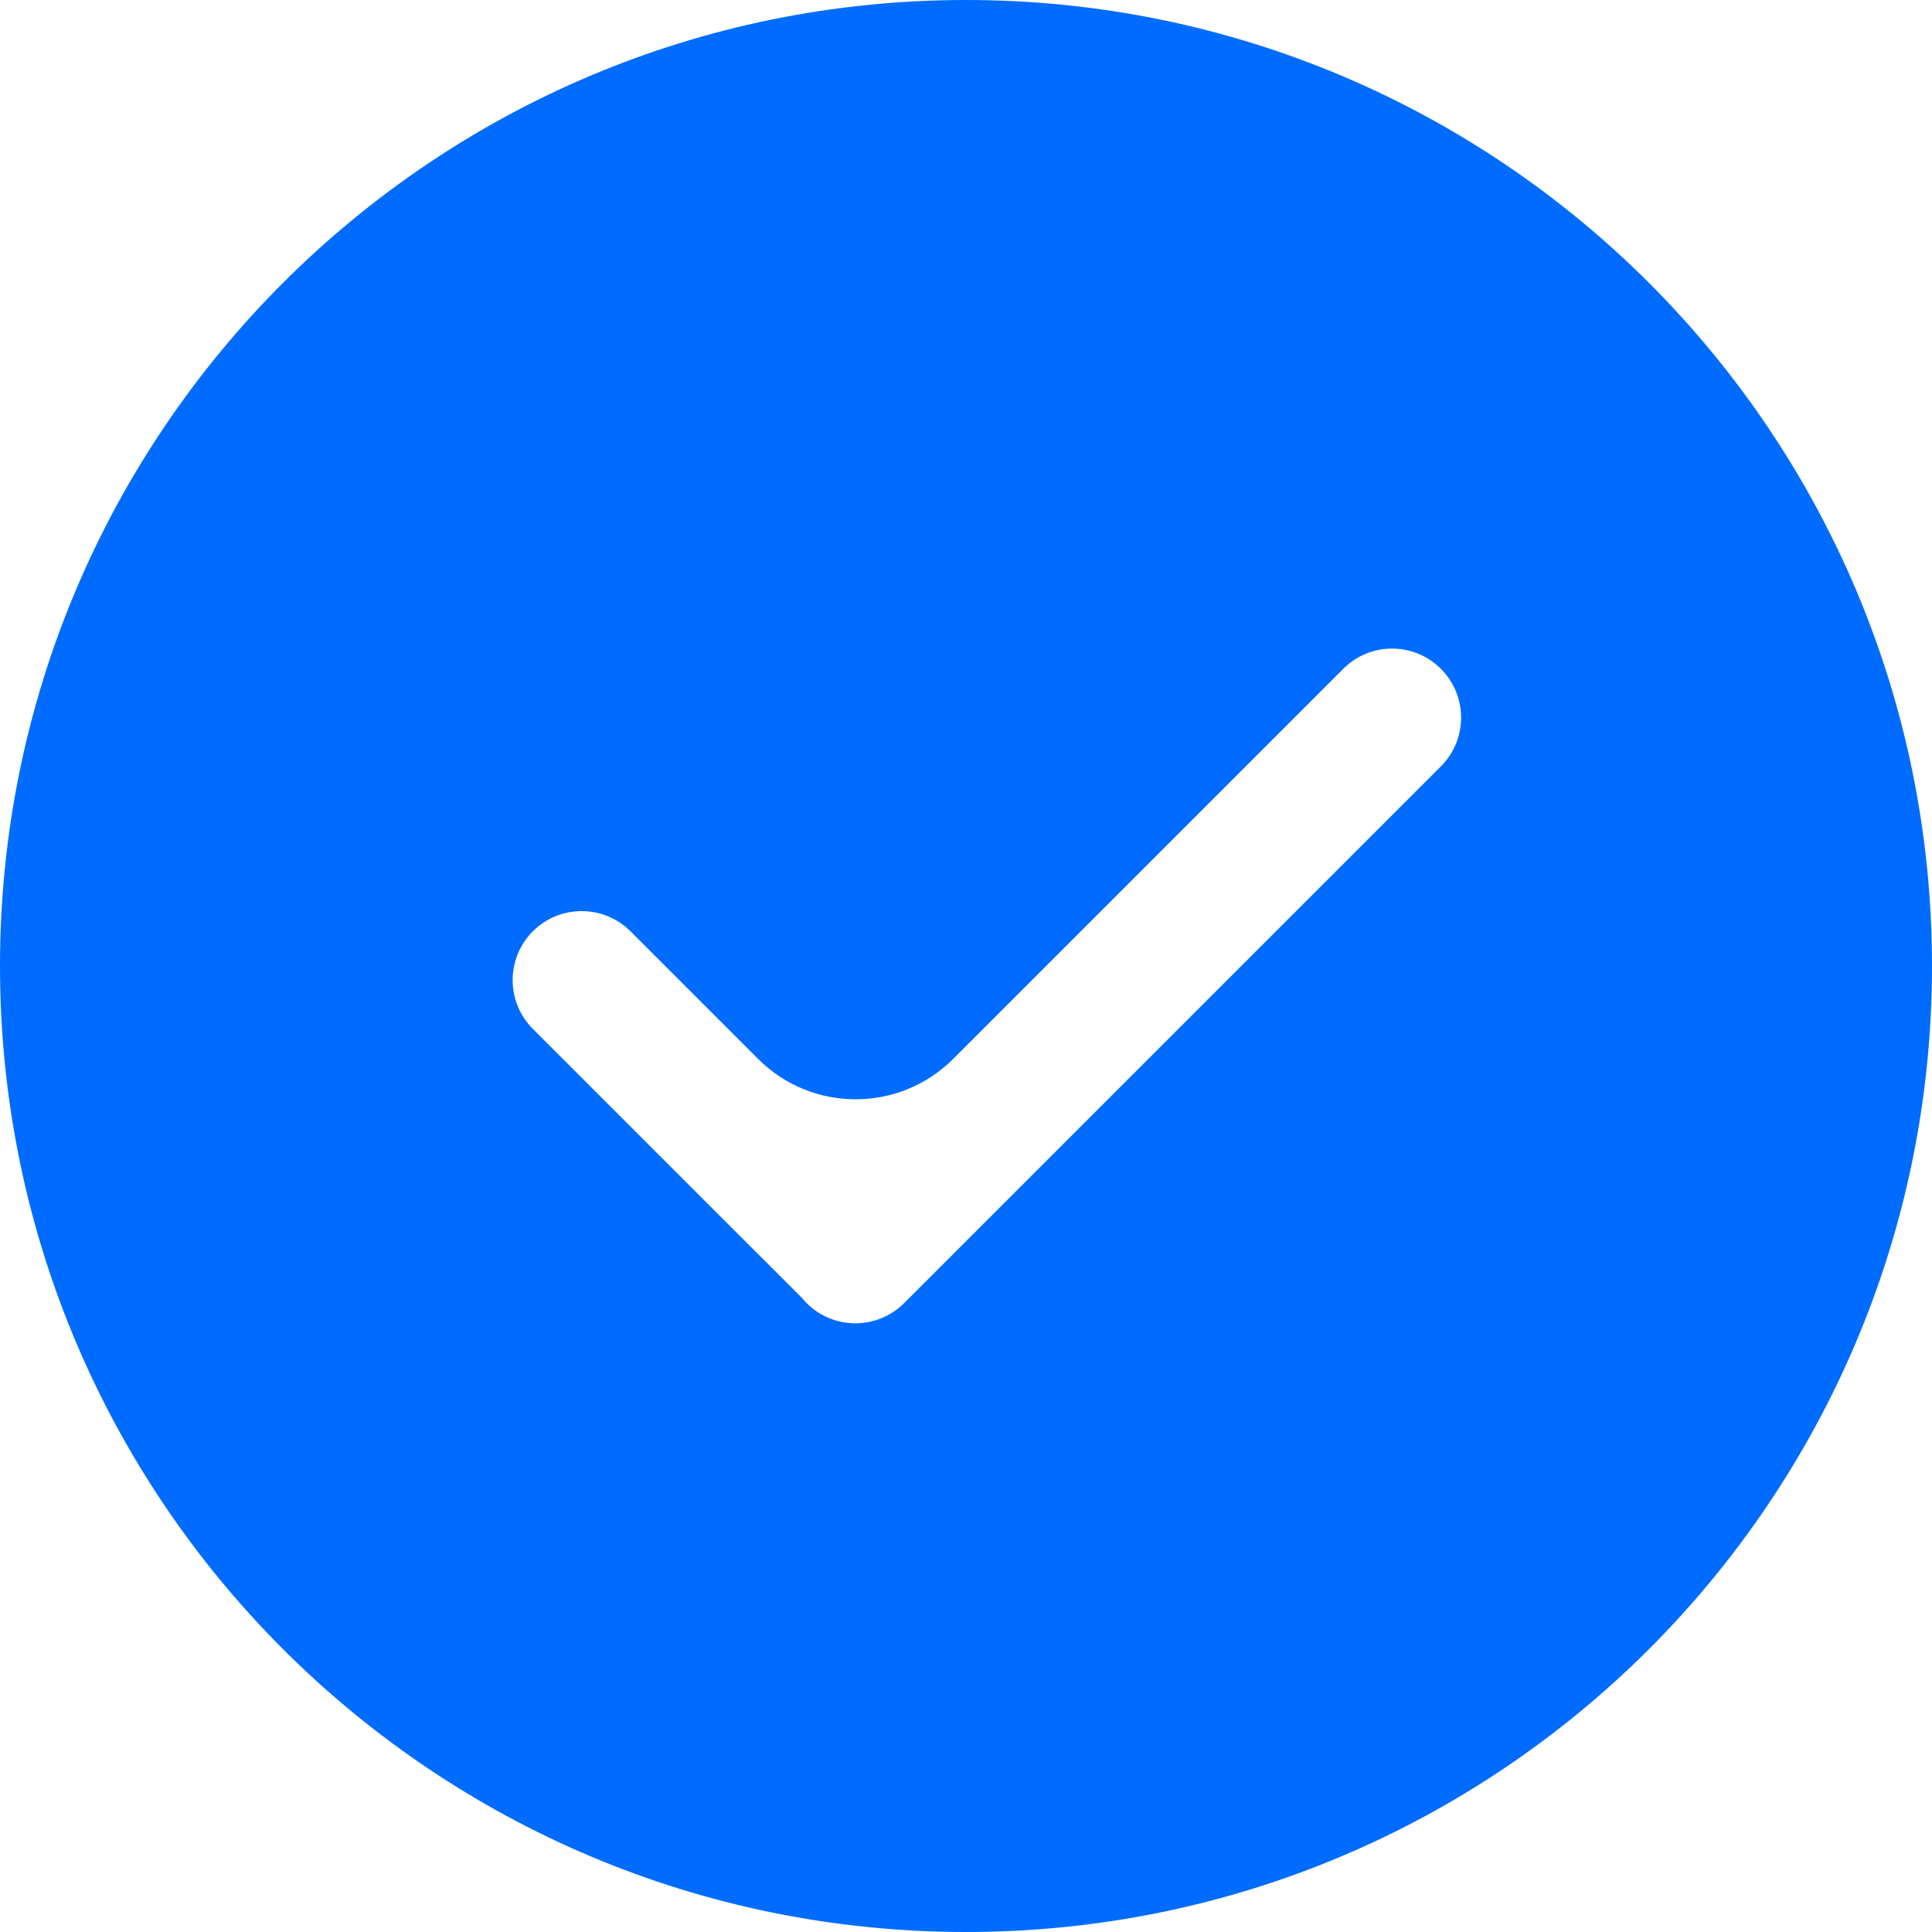
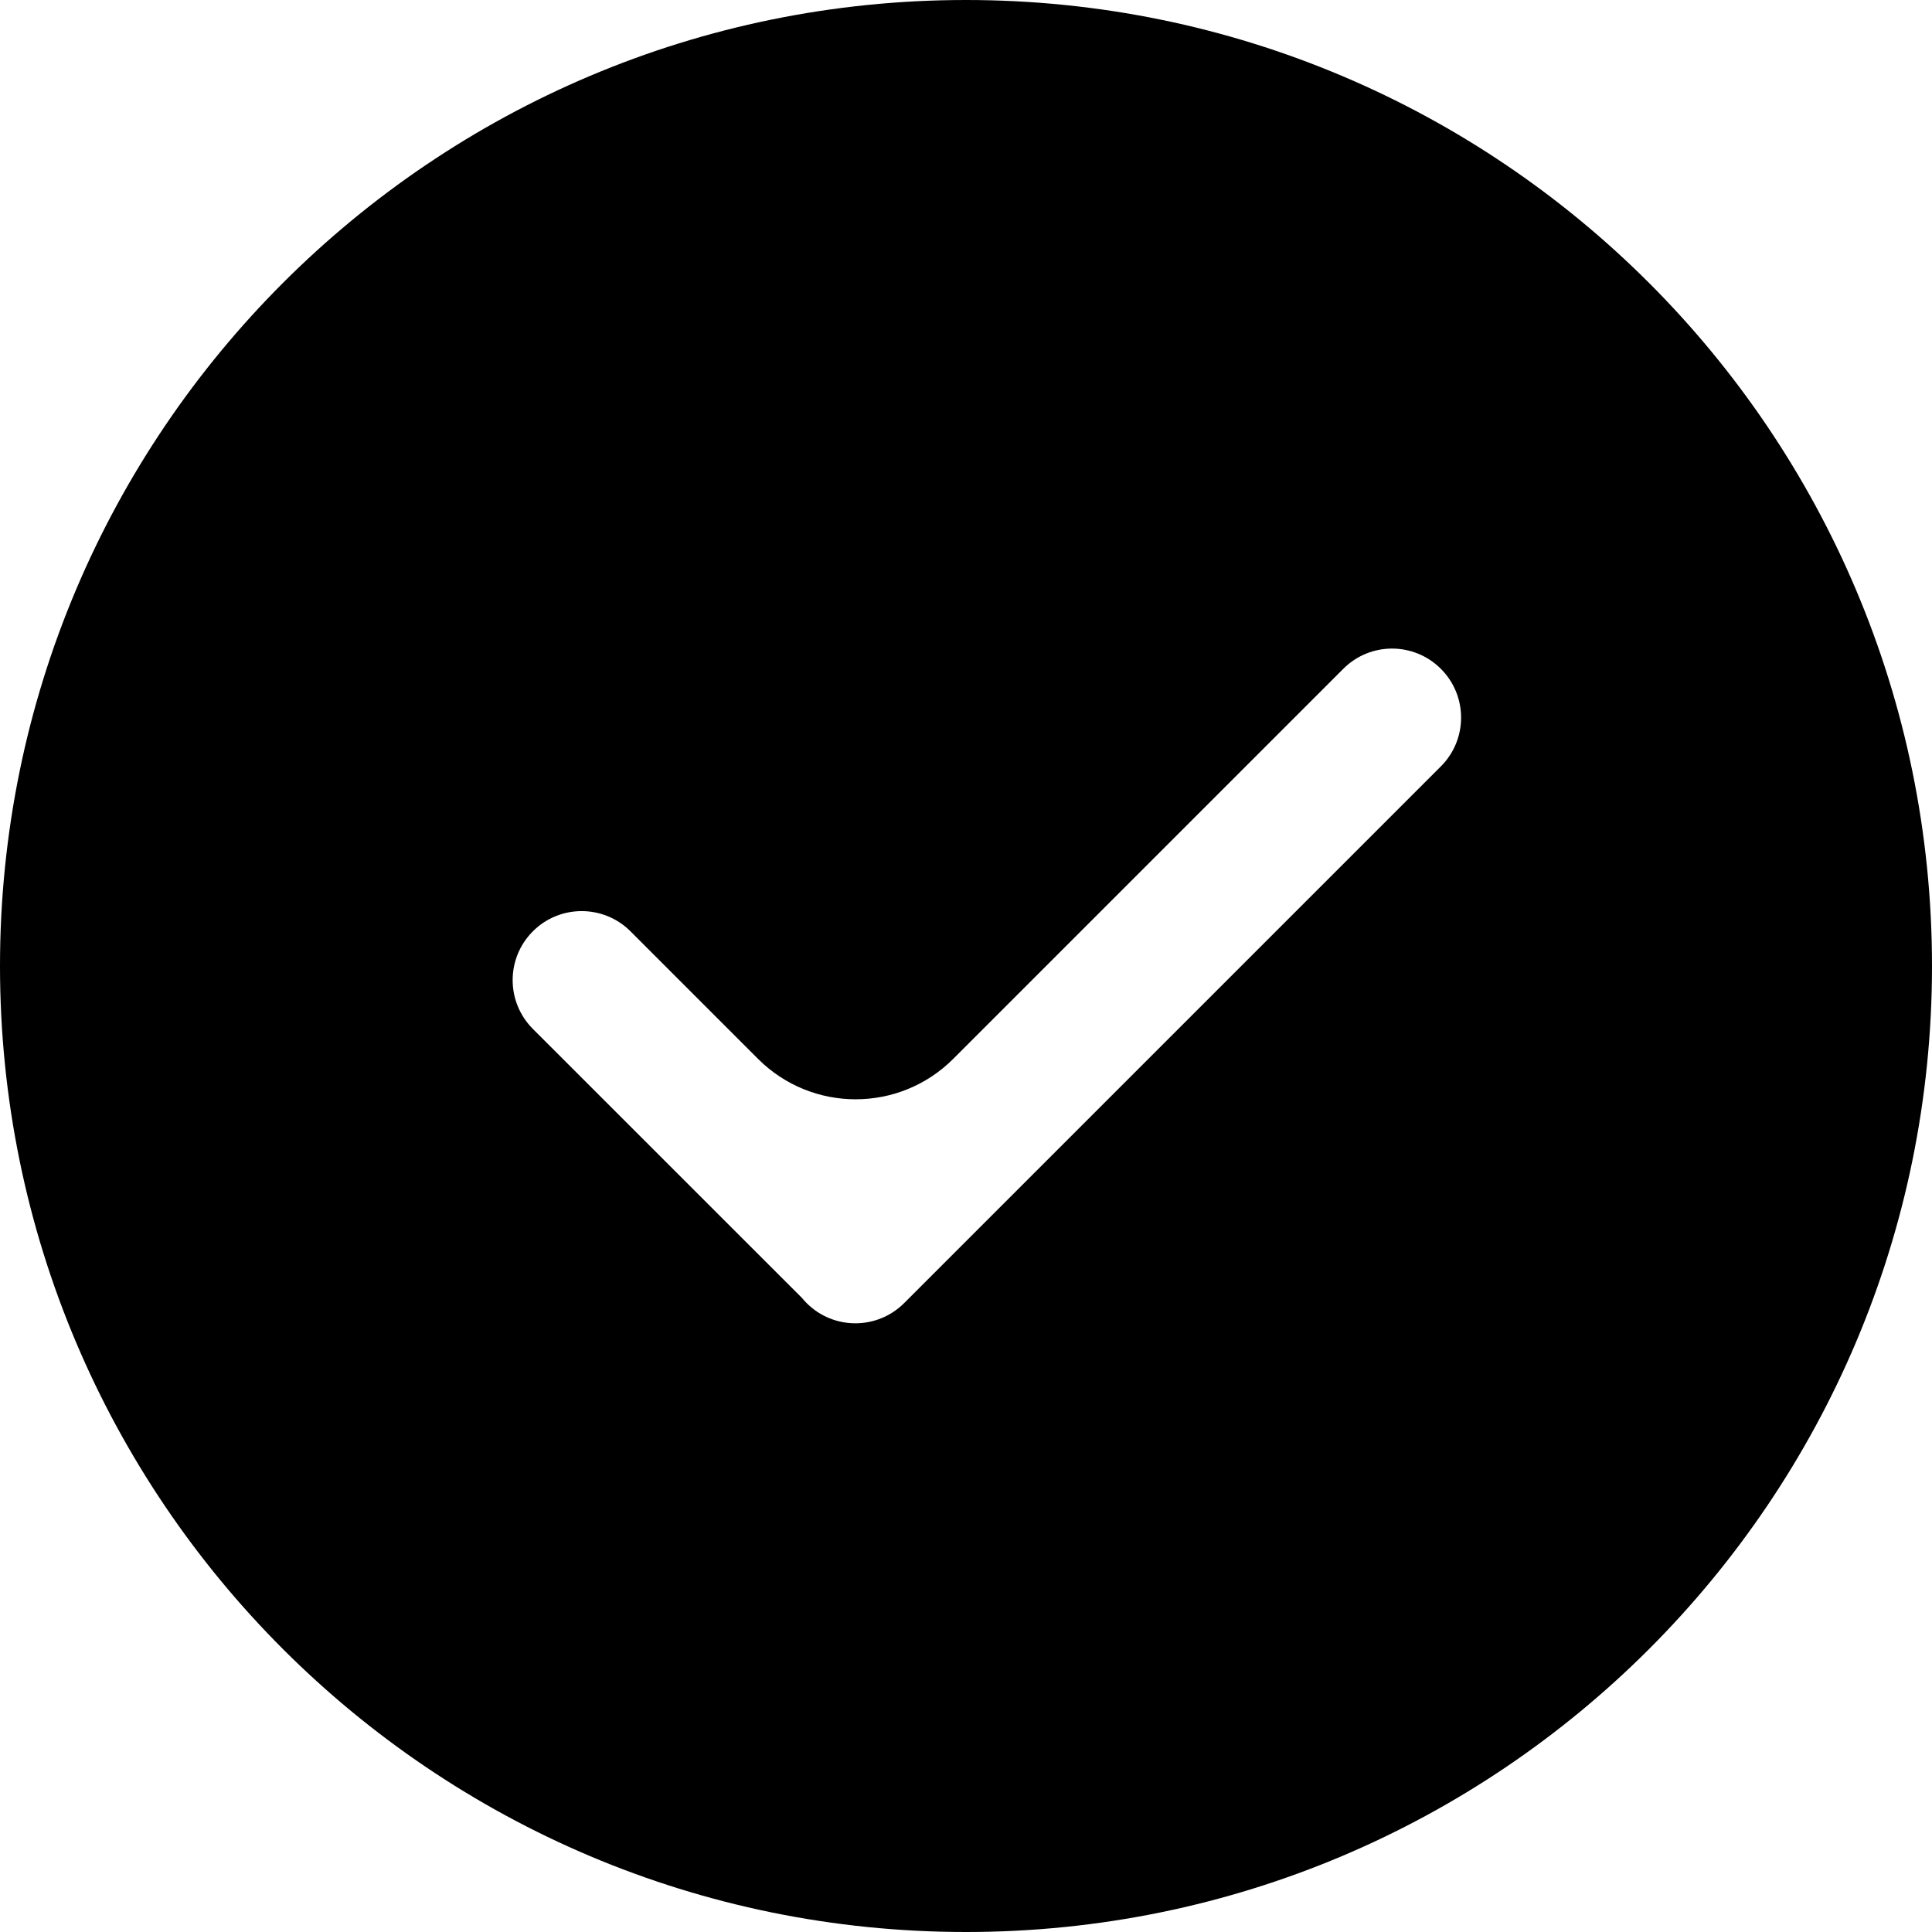
<svg xmlns="http://www.w3.org/2000/svg" width="28" height="28" viewBox="0 0 28 28" fill="none">
-   <path fill-rule="evenodd" clip-rule="evenodd" d="M28 14C28 21.732 21.732 28 14 28C6.268 28 0 21.732 0 14C0 6.268 6.268 0 14 0C21.732 0 28 6.268 28 14ZM13.815 15.346C13.034 16.127 11.767 16.127 10.986 15.346L9.137 13.497C8.747 13.107 8.113 13.107 7.723 13.497C7.332 13.888 7.332 14.521 7.723 14.912L11.622 18.81C11.643 18.836 11.666 18.861 11.69 18.885C12.08 19.276 12.713 19.276 13.104 18.885L20.882 11.107C21.273 10.717 21.273 10.083 20.882 9.693C20.491 9.302 19.858 9.302 19.468 9.693L13.815 15.346Z" fill="#006CFF" />
+   <path fill-rule="evenodd" clip-rule="evenodd" d="M28 14C28 21.732 21.732 28 14 28C6.268 28 0 21.732 0 14C0 6.268 6.268 0 14 0C21.732 0 28 6.268 28 14ZM13.815 15.346C13.034 16.127 11.767 16.127 10.986 15.346L9.137 13.497C8.747 13.107 8.113 13.107 7.723 13.497C7.332 13.888 7.332 14.521 7.723 14.912L11.622 18.81C11.643 18.836 11.666 18.861 11.69 18.885C12.08 19.276 12.713 19.276 13.104 18.885L20.882 11.107C21.273 10.717 21.273 10.083 20.882 9.693C20.491 9.302 19.858 9.302 19.468 9.693L13.815 15.346Z" fill="currentcolor" />
</svg>
